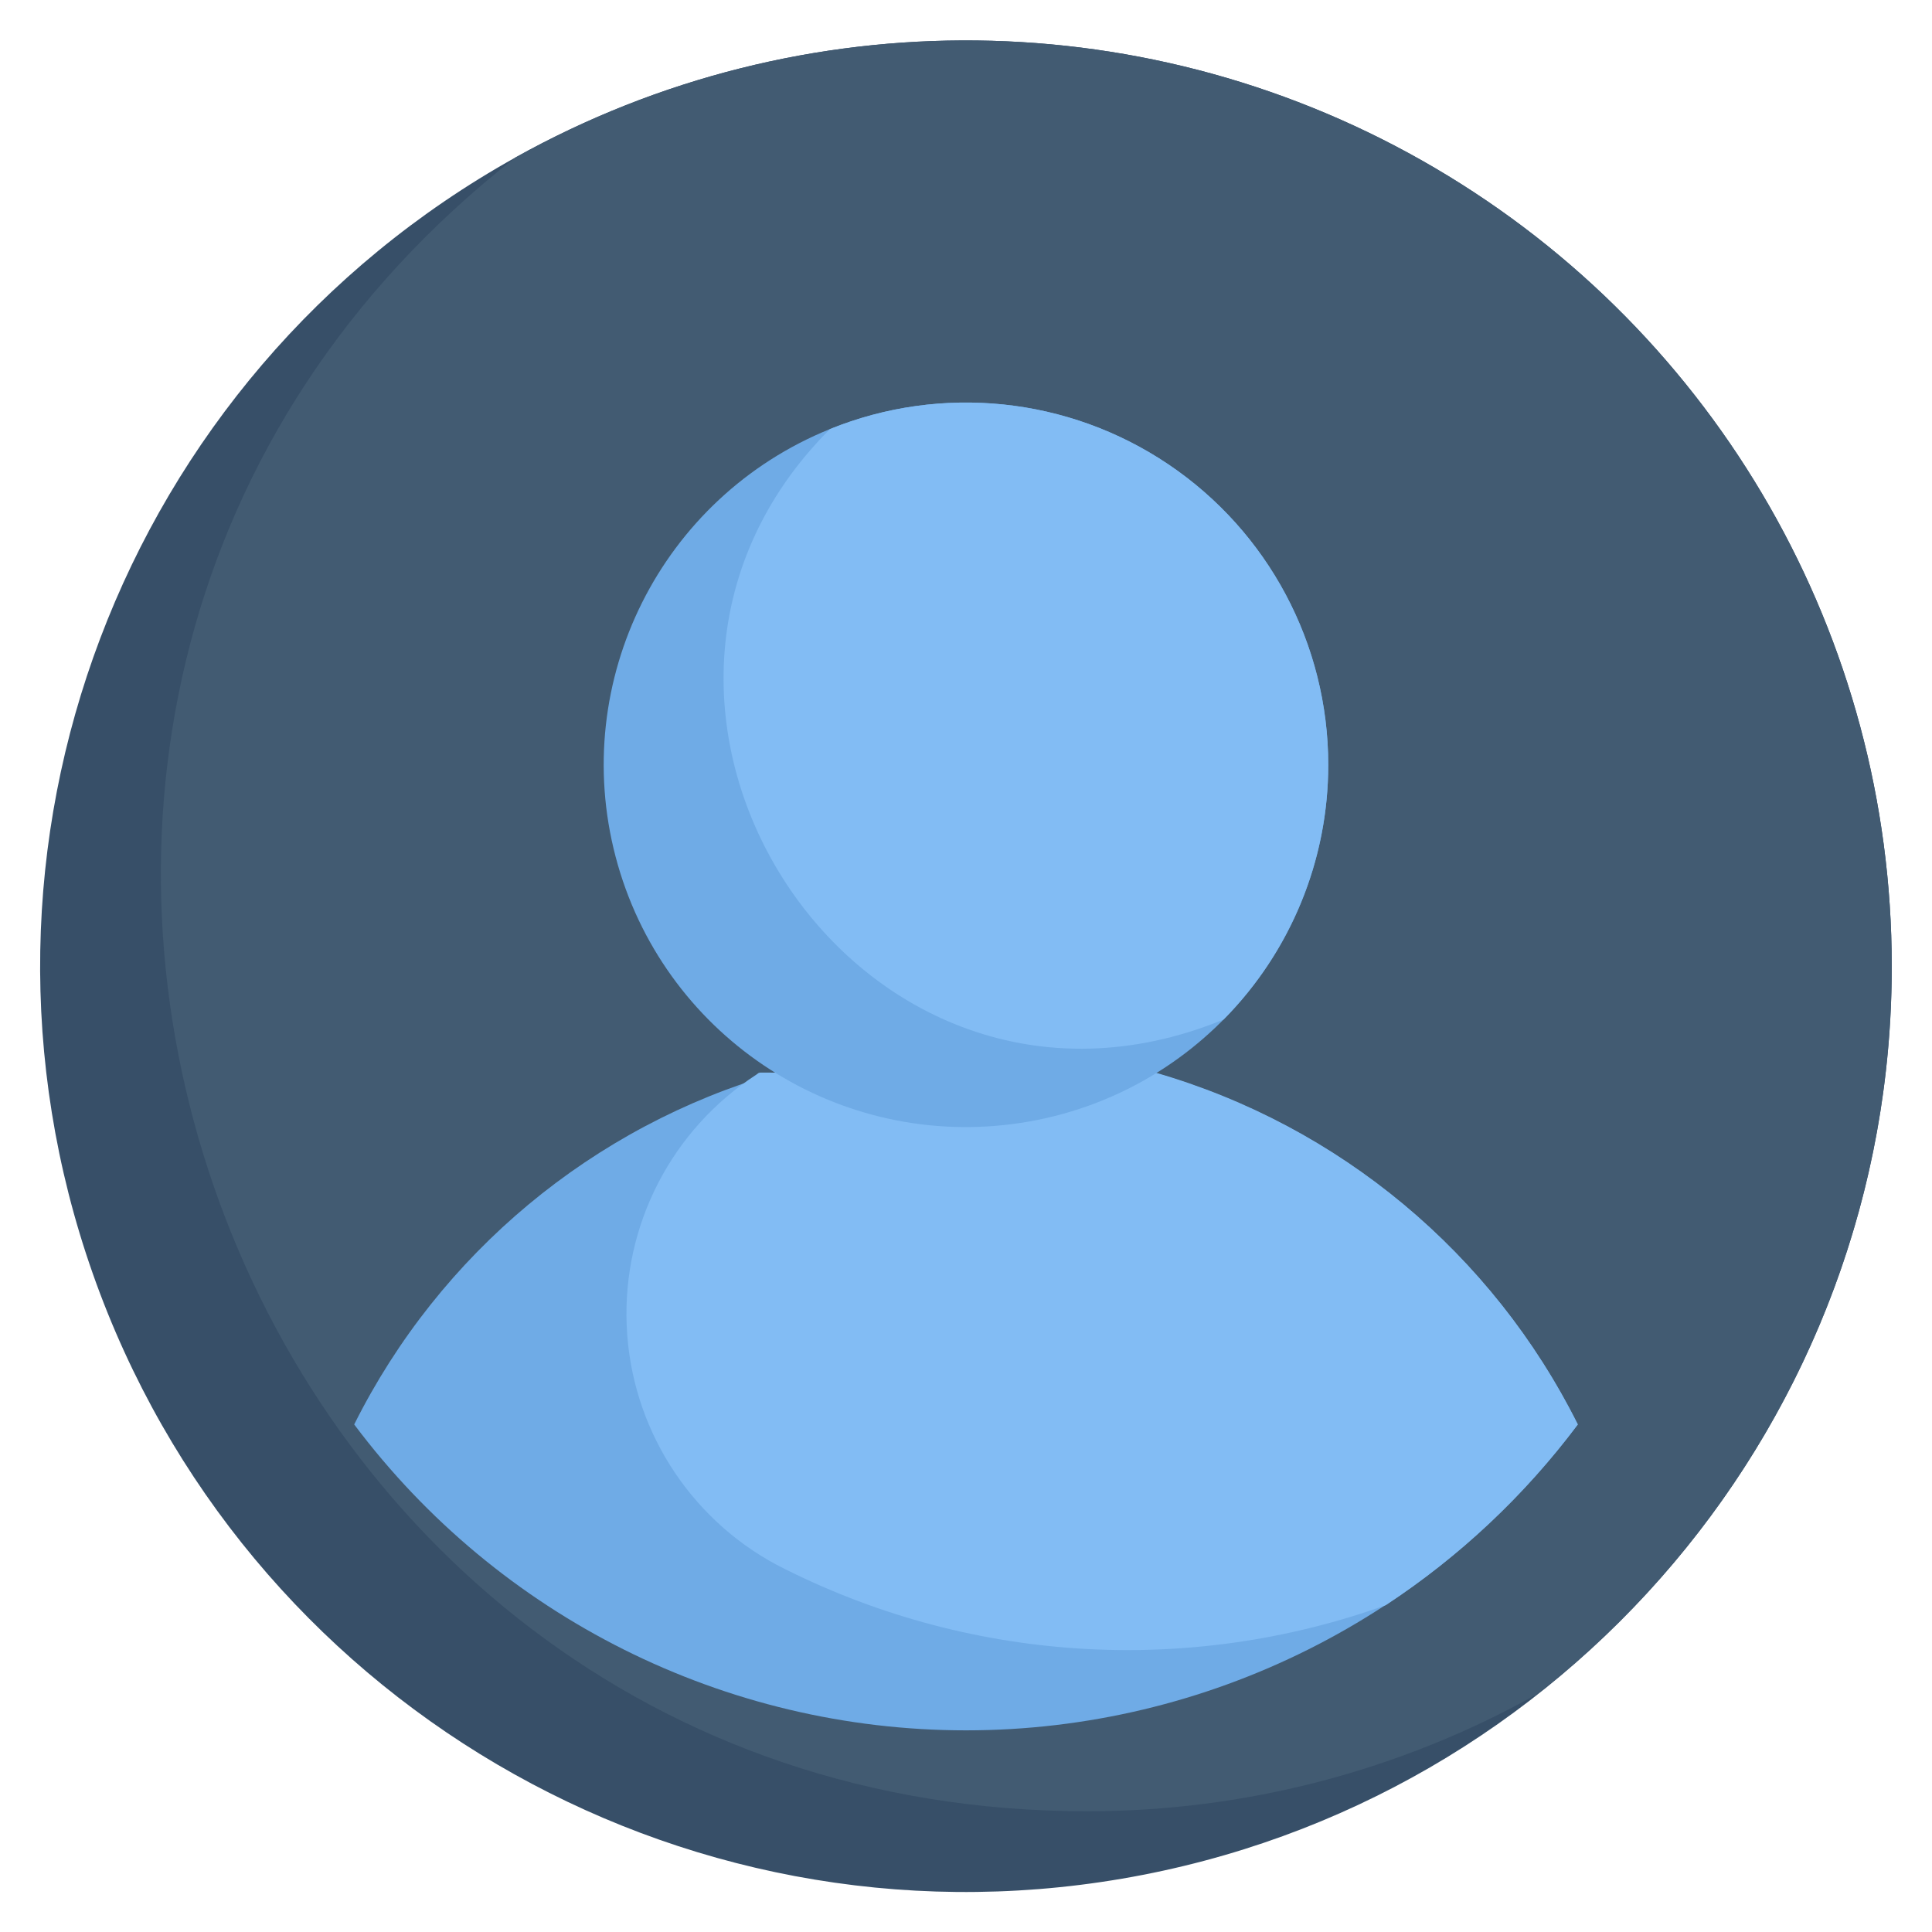
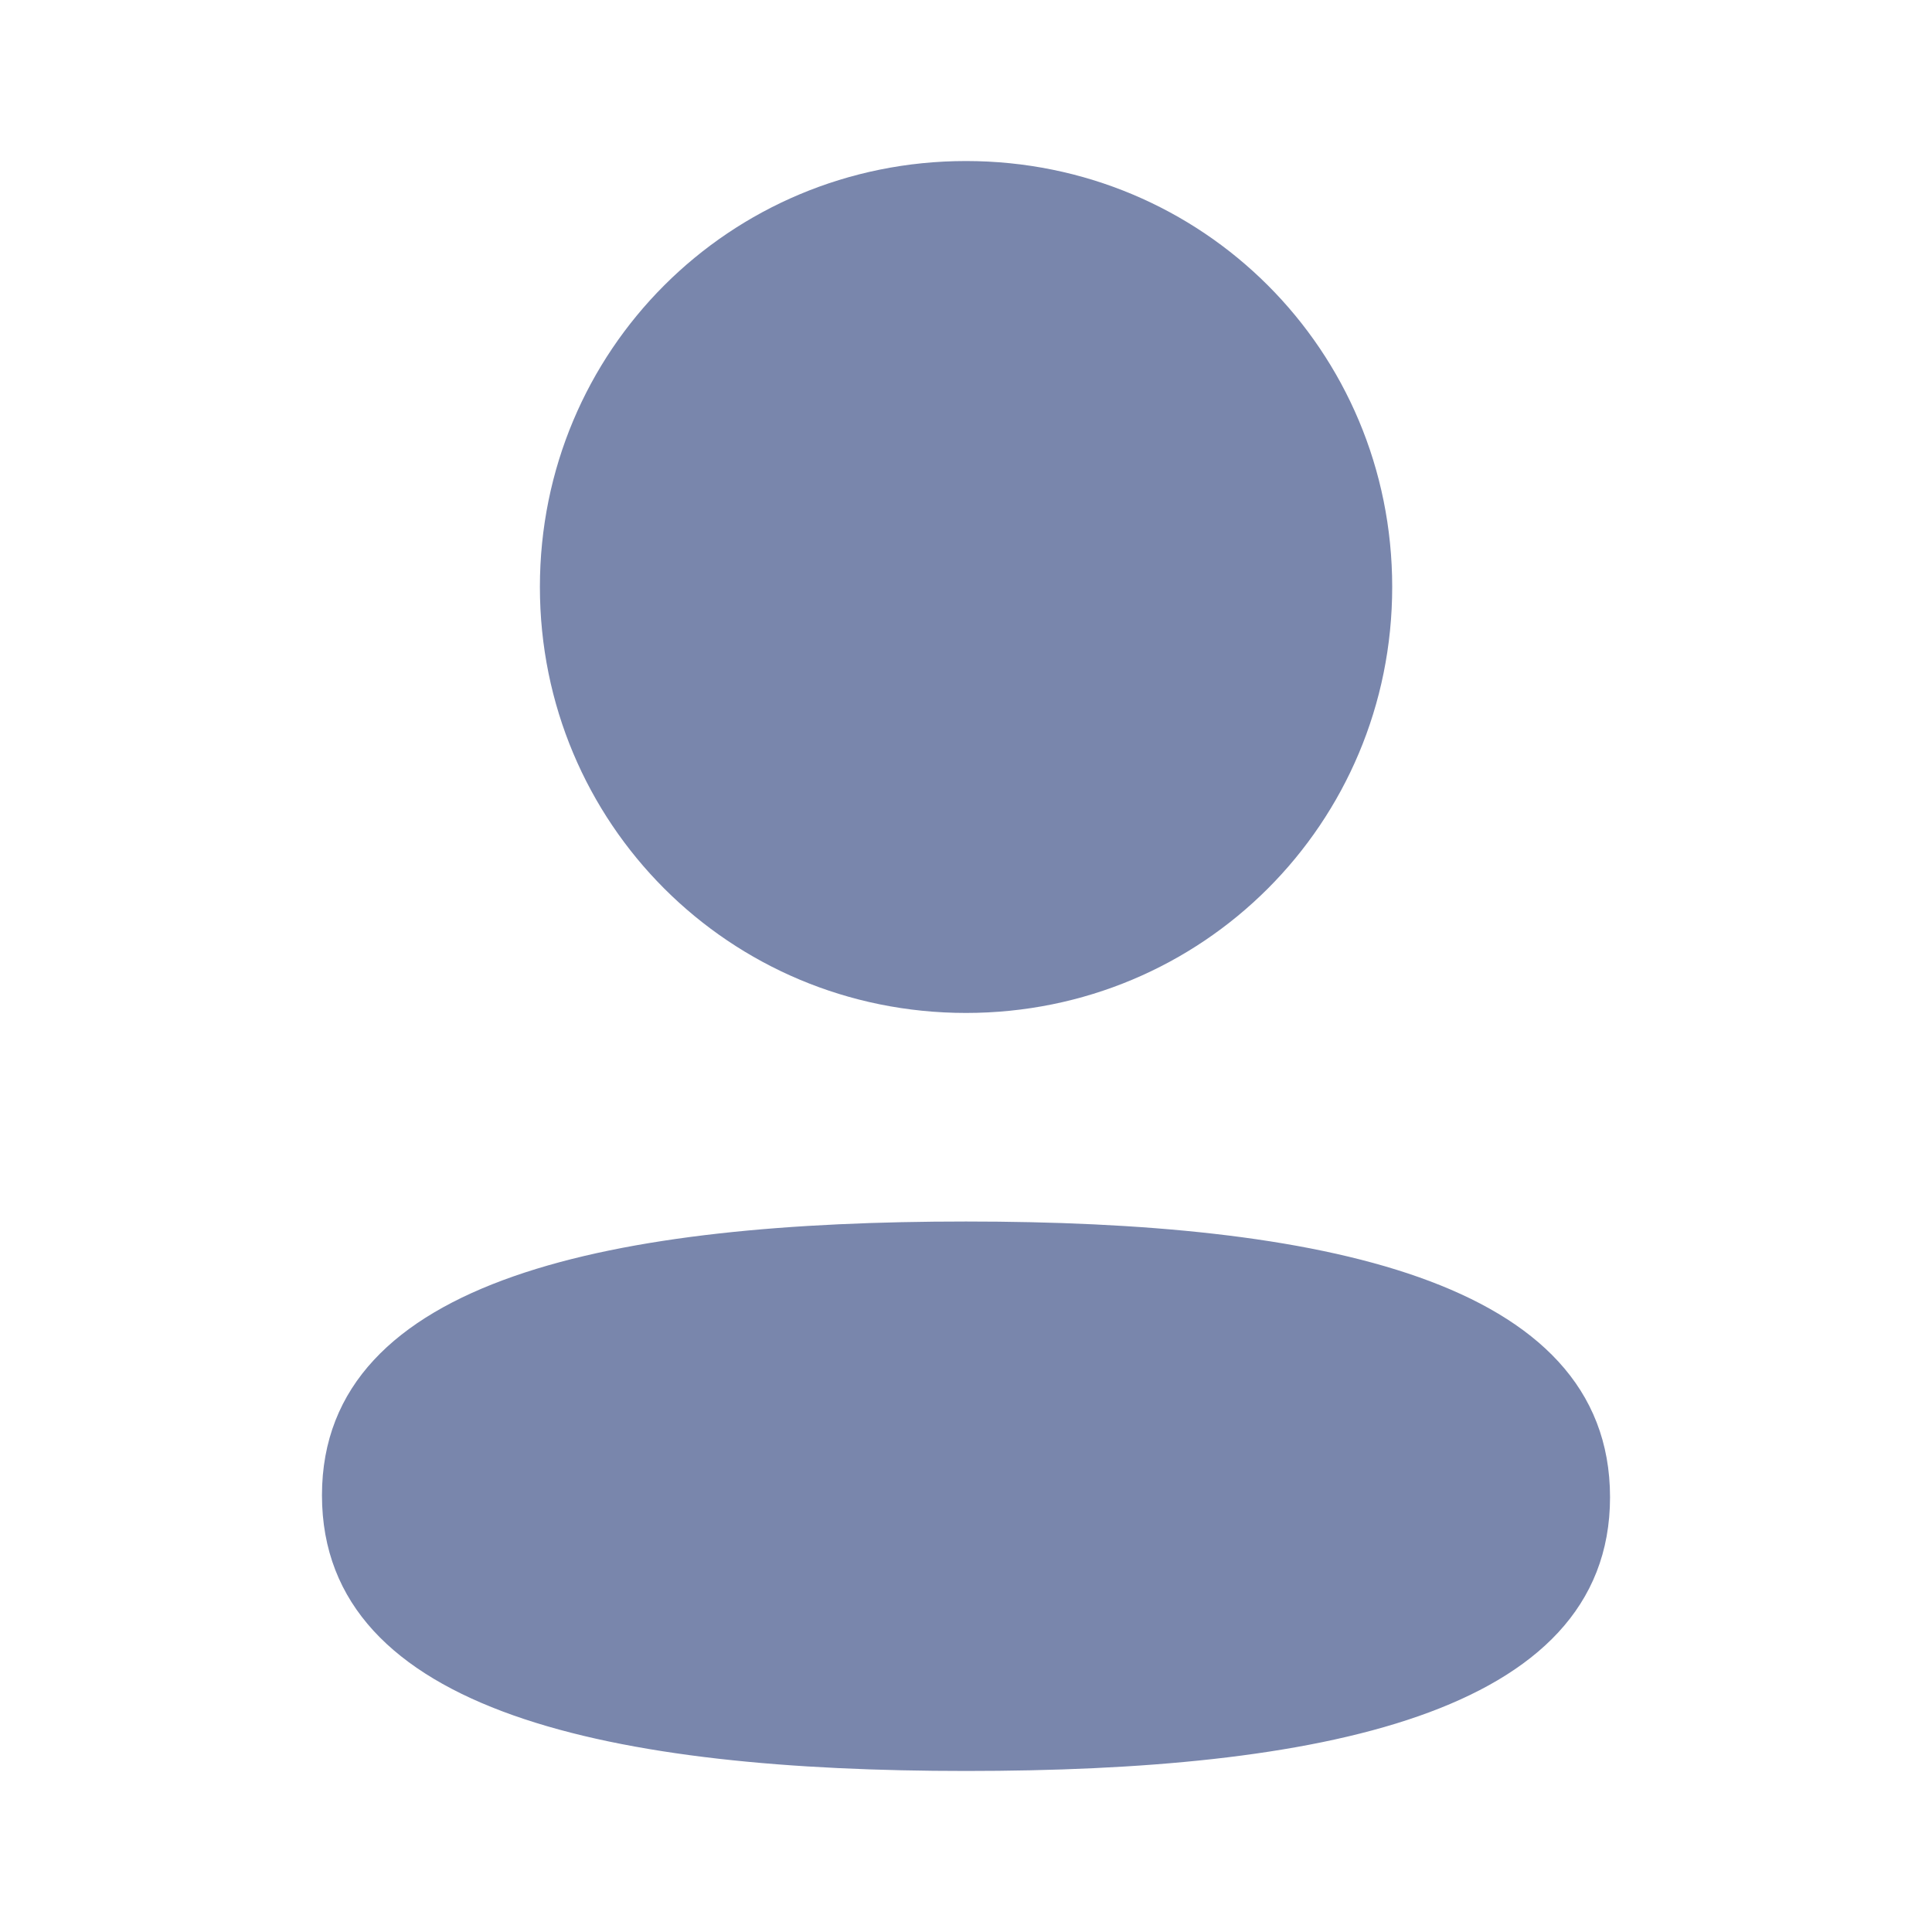
- <svg xmlns="http://www.w3.org/2000/svg" viewBox="0 0 48 48">
-   <defs>
-     <style>.cls-1{fill:#374f68;}.cls-2{fill:#425b72;}.cls-3{fill:#6fabe6;}.cls-4{fill:#82bcf4;}</style>
-   </defs>
-   <g id="User_profile" data-name="User profile">
-     <path class="cls-1" d="M47,24A23,23,0,1,1,12.81,3.91,23,23,0,0,1,47,24Z" />
-     <path class="cls-2" d="M47,24a22.91,22.91,0,0,1-8.81,18.09A22.88,22.88,0,0,1,27,45C5.28,45-4.37,17.34,12.81,3.91A23,23,0,0,1,47,24Z" />
-     <path class="cls-3" d="M39.2,35.39a19,19,0,0,1-30.4,0,17,17,0,0,1,10.49-8.73,8.93,8.93,0,0,0,9.42,0A17,17,0,0,1,39.2,35.39Z" />
-     <path class="cls-4" d="M39.2,35.39a19,19,0,0,1-4.77,4.49,19,19,0,0,1-15.13-1,7.08,7.08,0,0,1-.51-12.18c.1-.07,0-.05.5-.05a9,9,0,0,0,9.42,0A17,17,0,0,1,39.2,35.39Z" />
-     <path class="cls-3" d="M33,19a9,9,0,1,1-12.38-8.34A9,9,0,0,1,33,19Z" />
-     <path class="cls-4" d="M33,19a9,9,0,0,1-2.6,6.33c-9.13,3.74-16.59-7.86-9.78-14.67A9,9,0,0,1,33,19Z" />
-   </g>
+ <svg xmlns="http://www.w3.org/2000/svg" width="20" height="20" viewBox="0 0 20 20" fill="none">
+   <path fill-rule="evenodd" clip-rule="evenodd" d="M14.412 6.076C14.412 8.523 12.449 10.486 10 10.486C7.552 10.486 5.589 8.523 5.589 6.076C5.589 3.628 7.552 1.667 10 1.667C12.449 1.667 14.412 3.628 14.412 6.076ZM10 18.333C6.385 18.333 3.333 17.746 3.333 15.479C3.333 13.212 6.405 12.645 10 12.645C13.616 12.645 16.667 13.232 16.667 15.499C16.667 17.767 13.596 18.333 10 18.333Z" fill="#7986AC" />
</svg>
